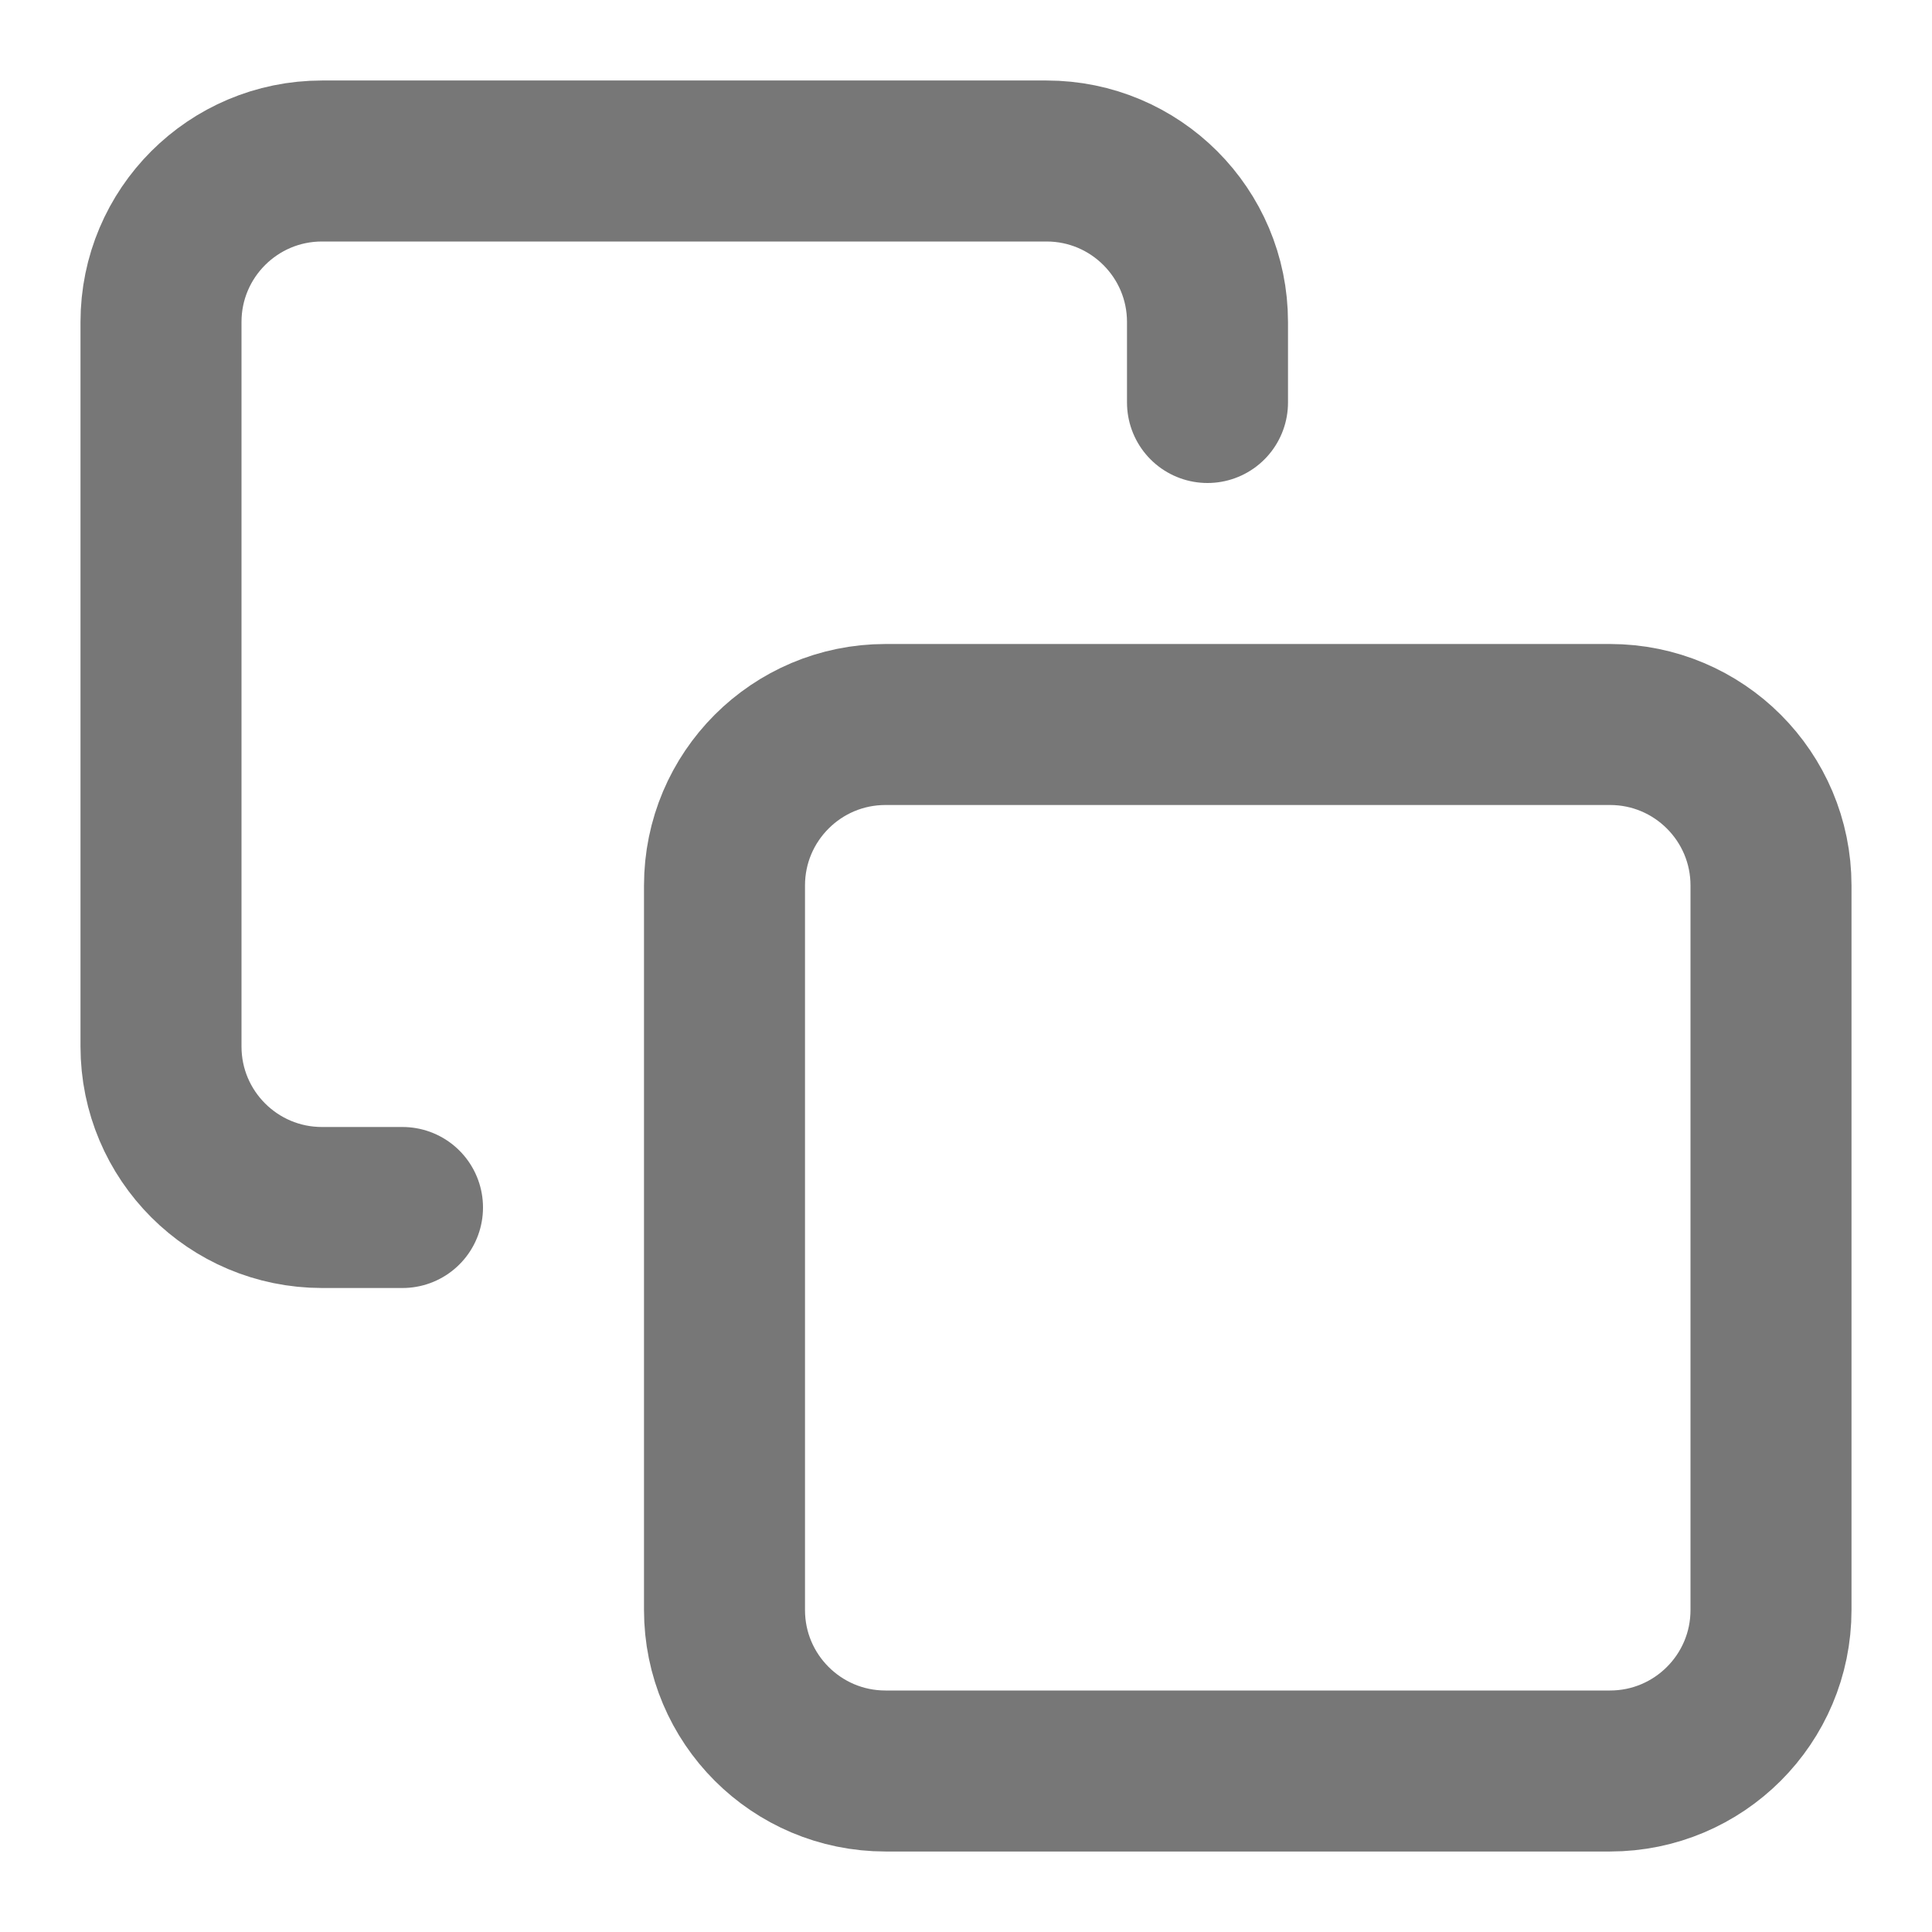
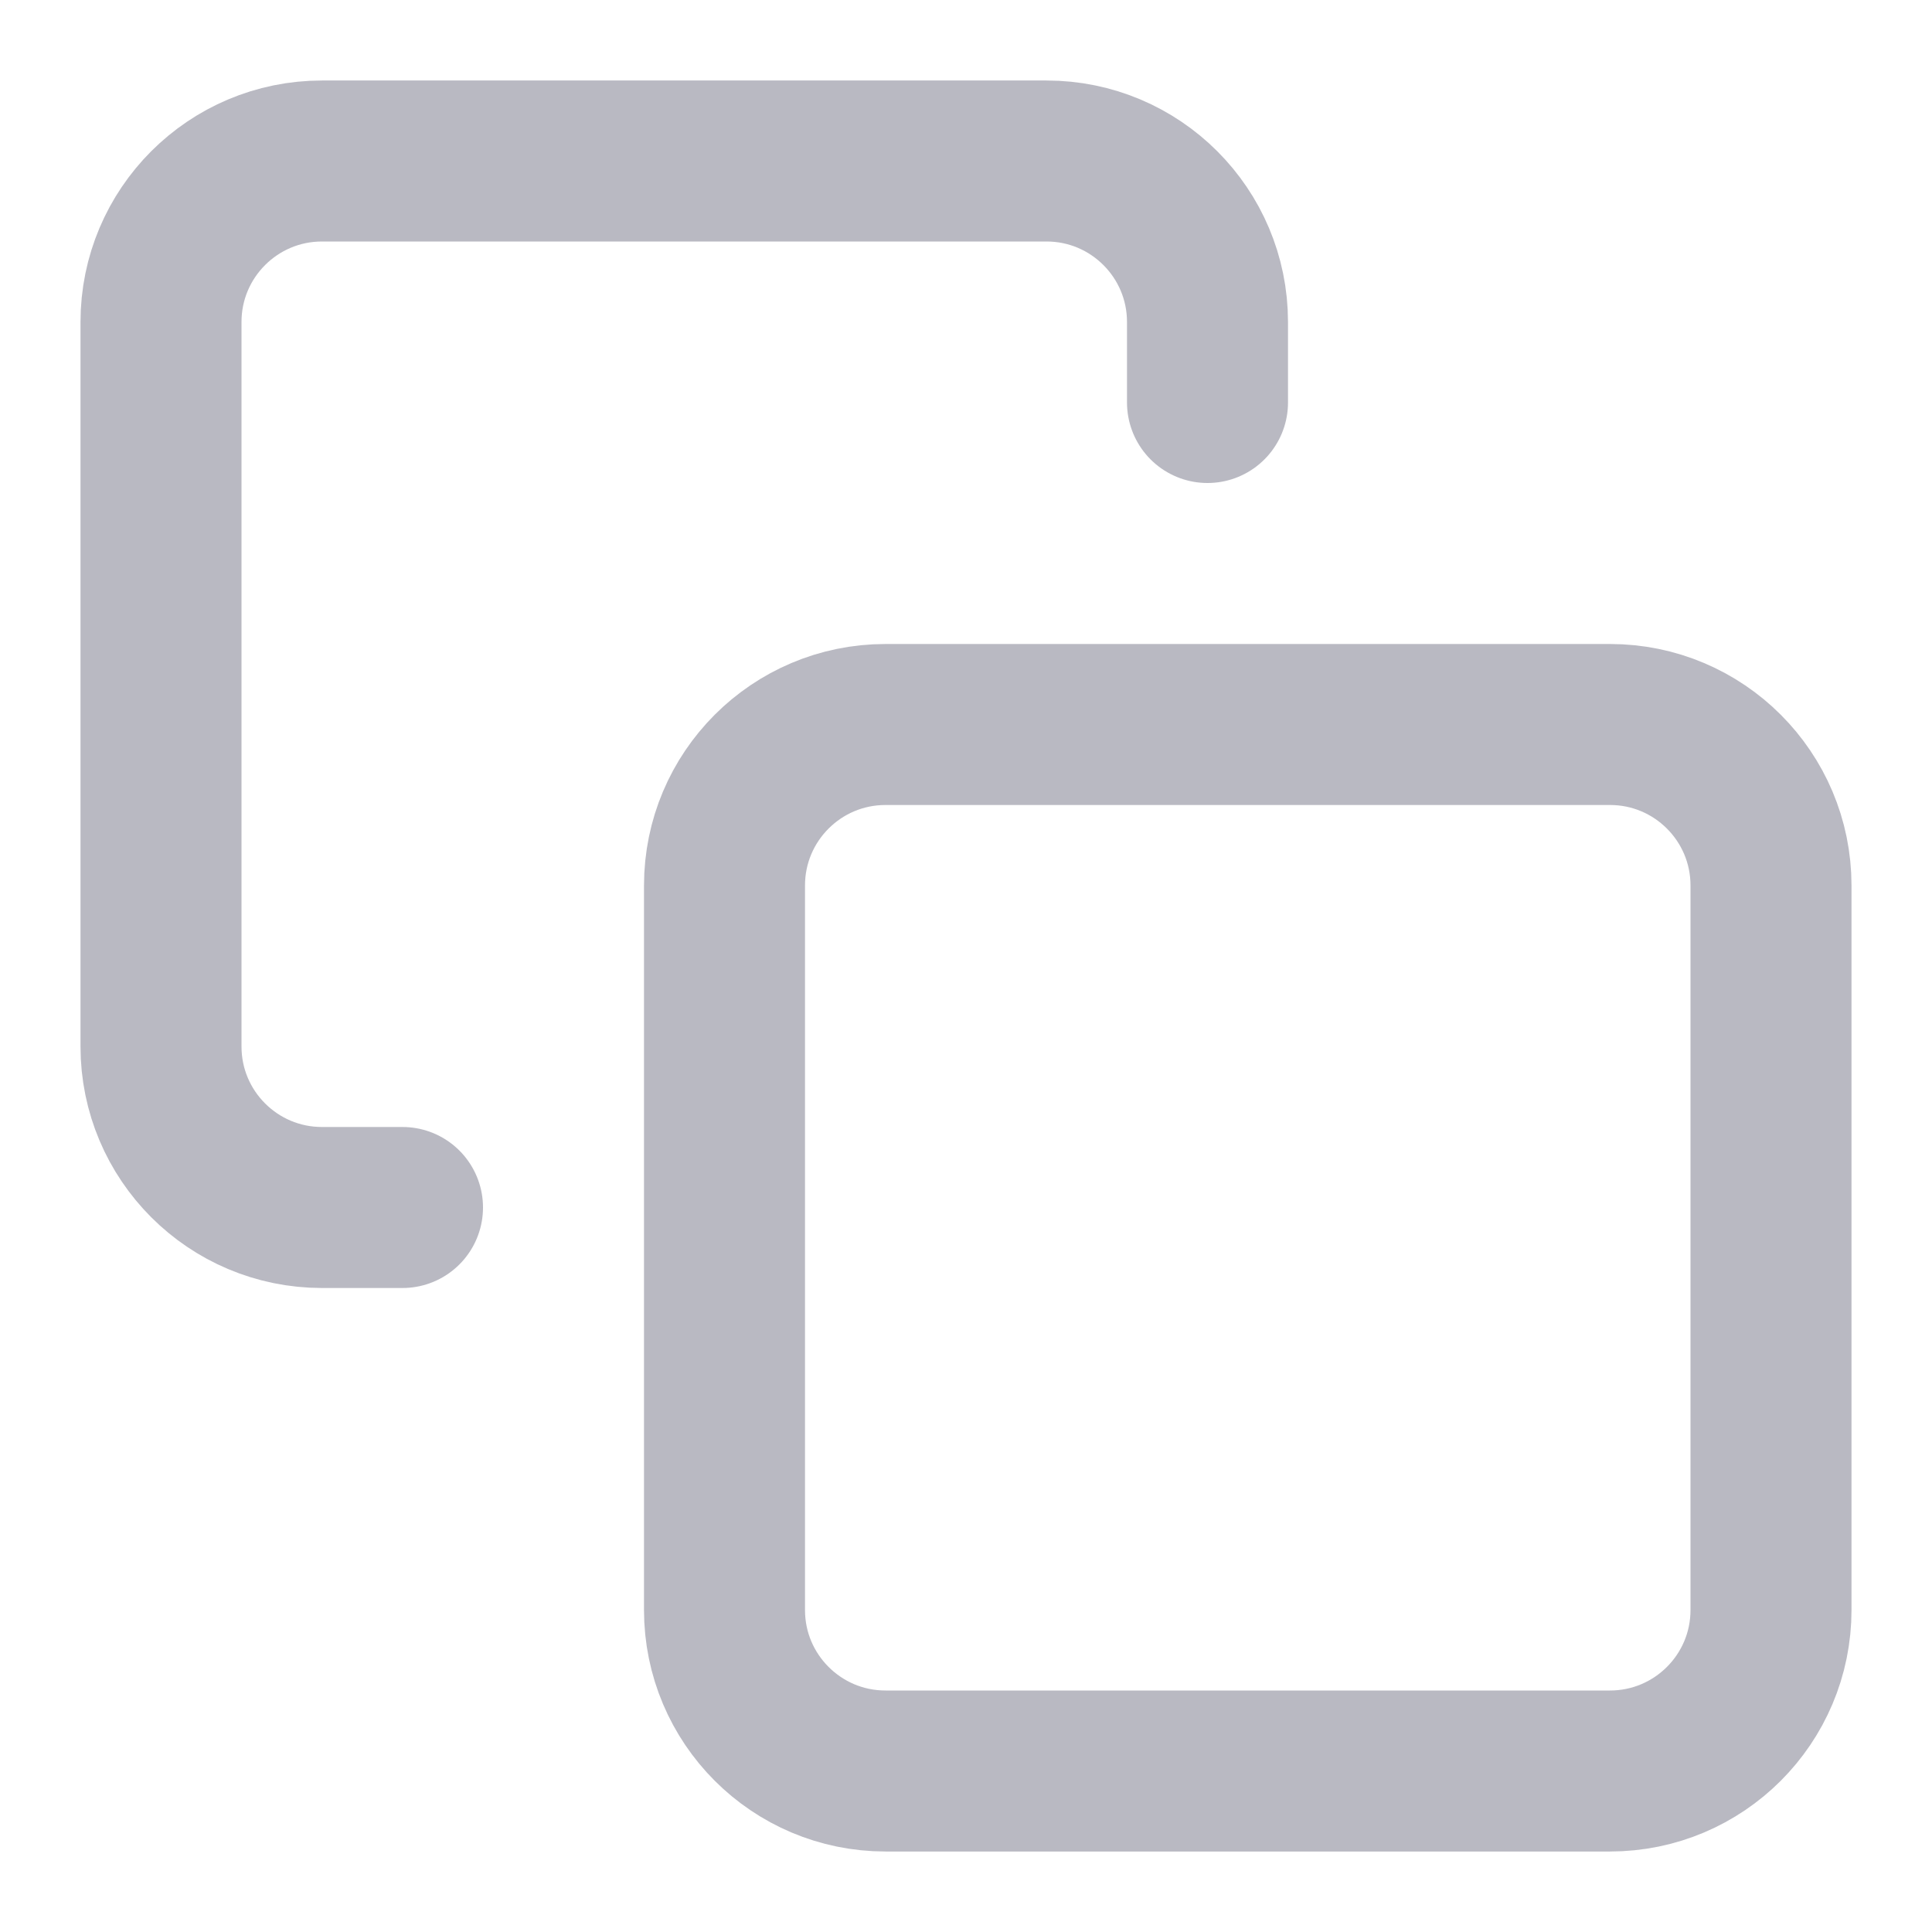
- <svg xmlns="http://www.w3.org/2000/svg" width="12" height="12" viewBox="0 0 24 24" fill="none" stroke="#777" stroke-width="2" stroke-linecap="round" stroke-linejoin="round">
+ <svg xmlns="http://www.w3.org/2000/svg" width="12" height="12" viewBox="0 0 24 24" fill="#0000" stroke="#b9b9c2" stroke-width="2" stroke-linecap="round" stroke-linejoin="round">
  <rect x="9" y="9" width="13" height="13" rx="2" ry="2" />
  <path d="M5 15H4a2 2 0 0 1-2-2V4a2 2 0 0 1 2-2h9a2 2 0 0 1 2 2v1" />
</svg>
